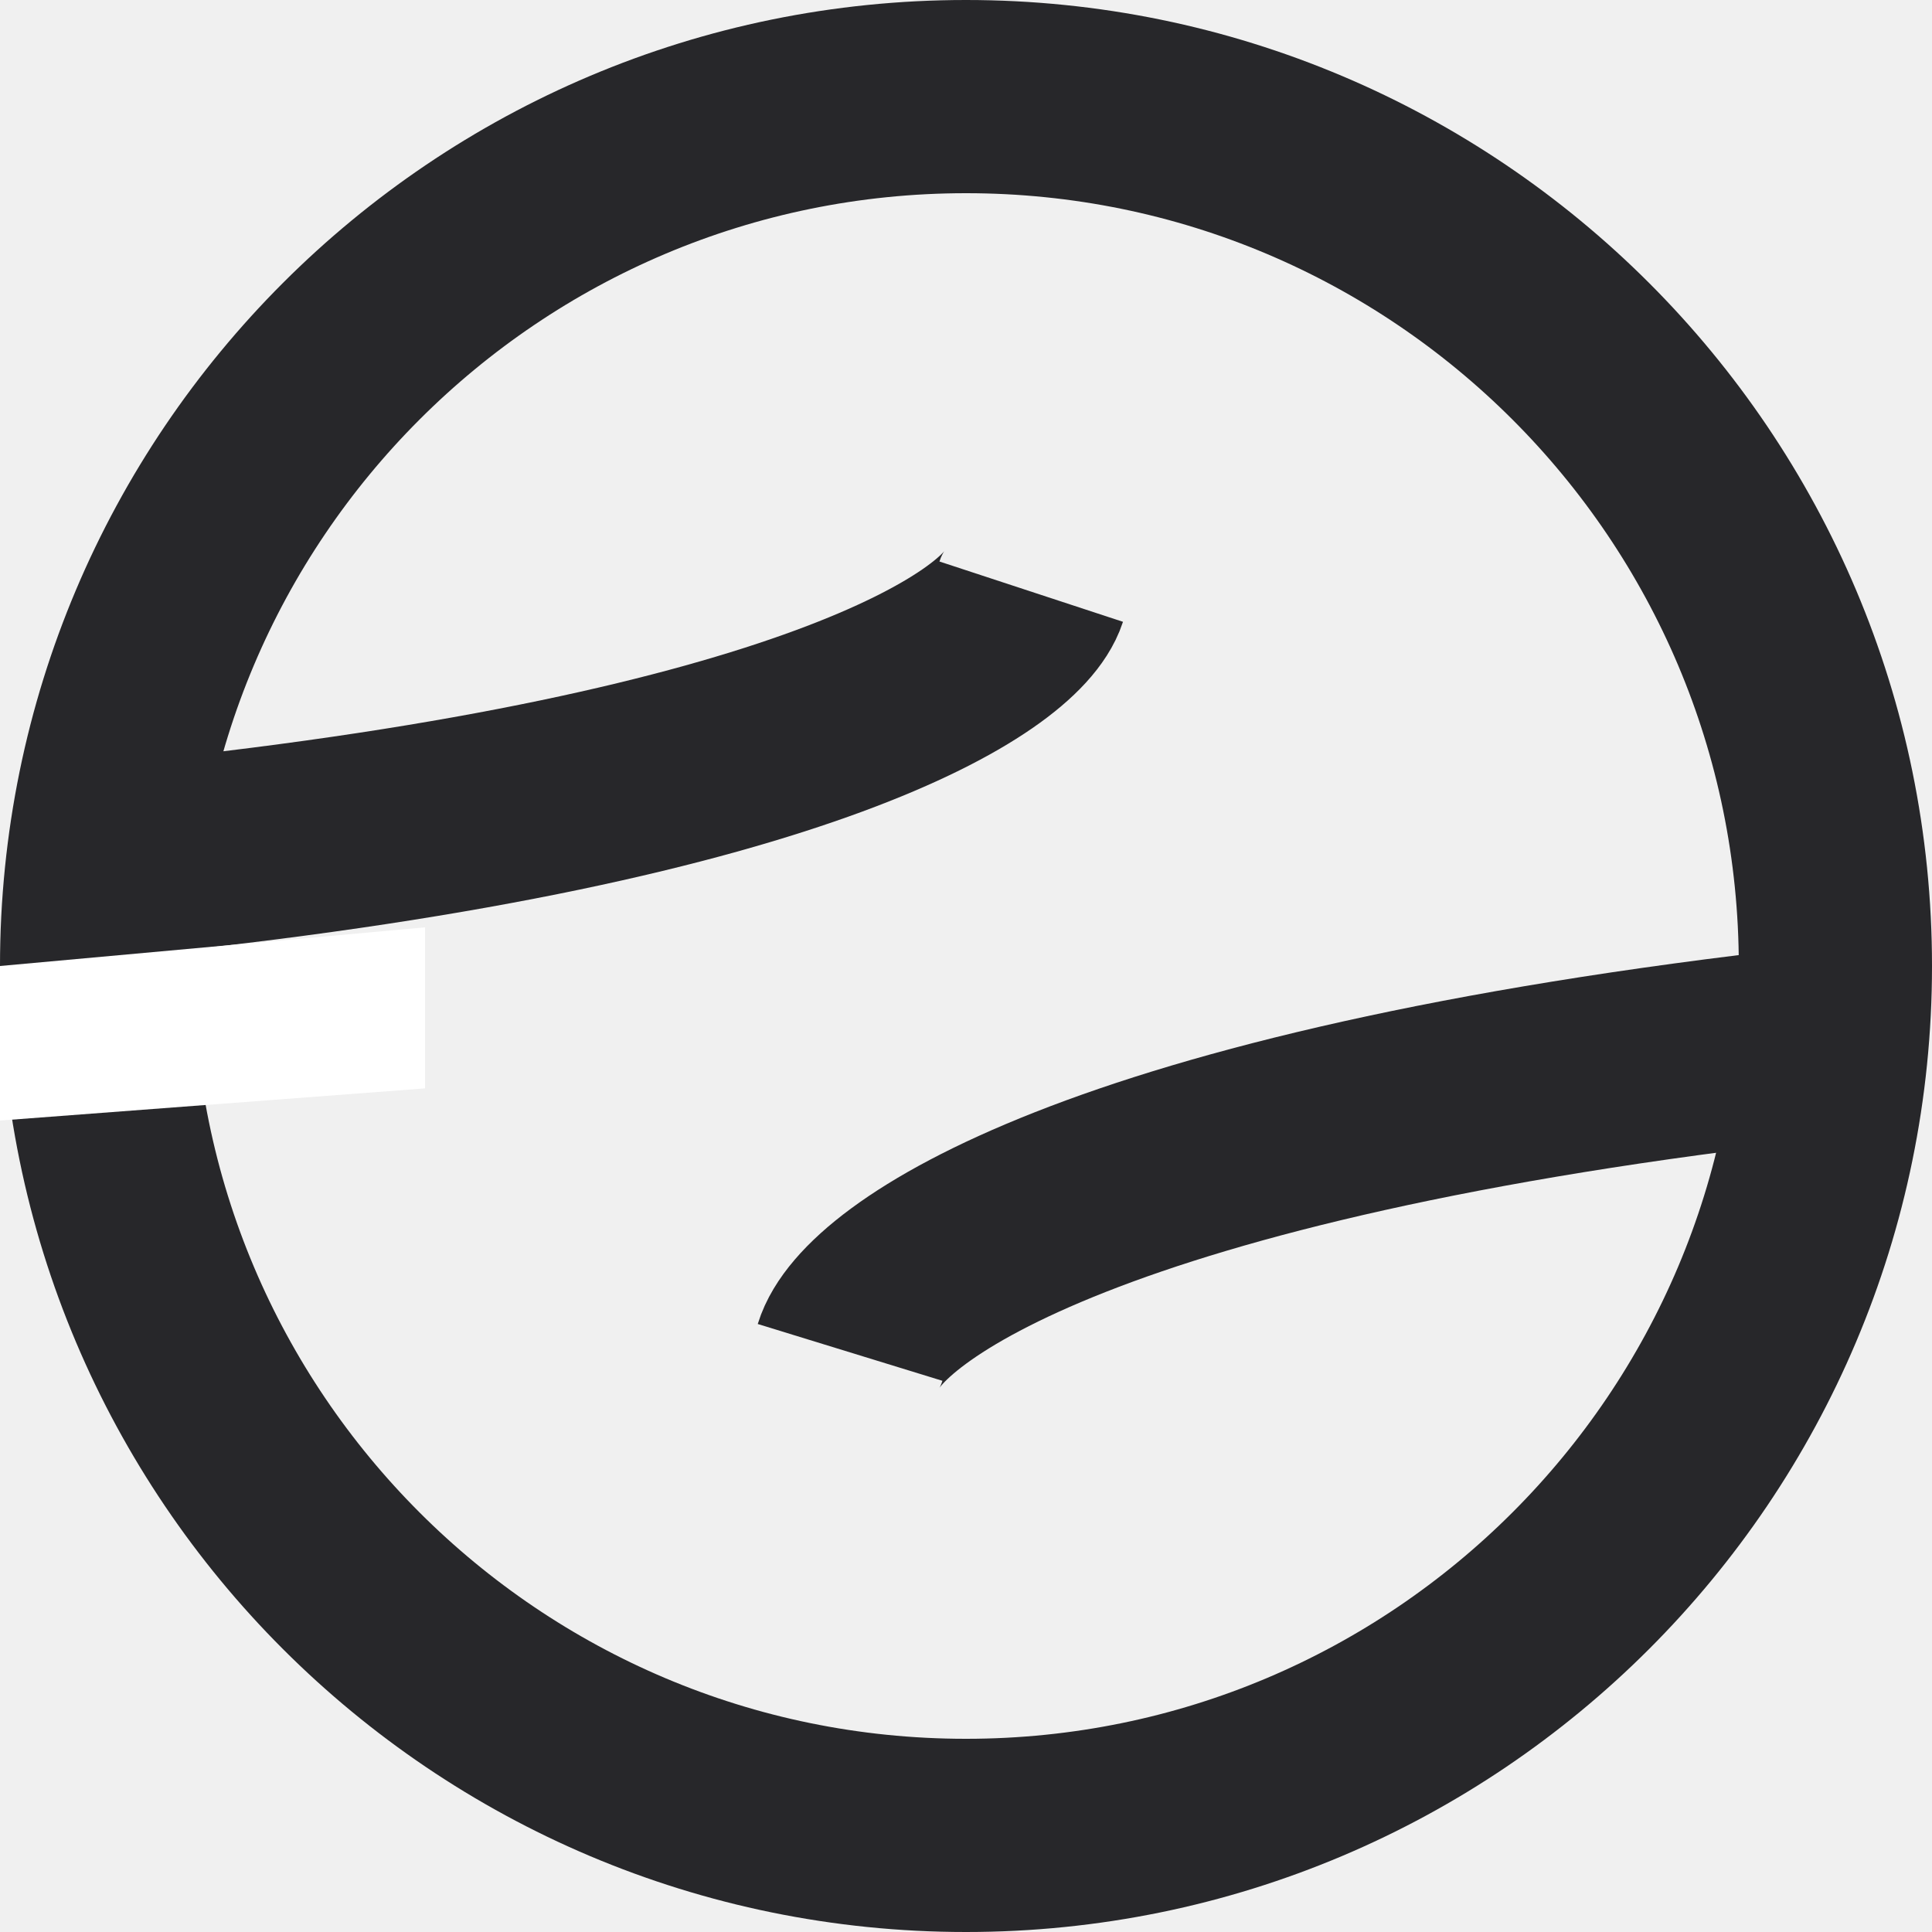
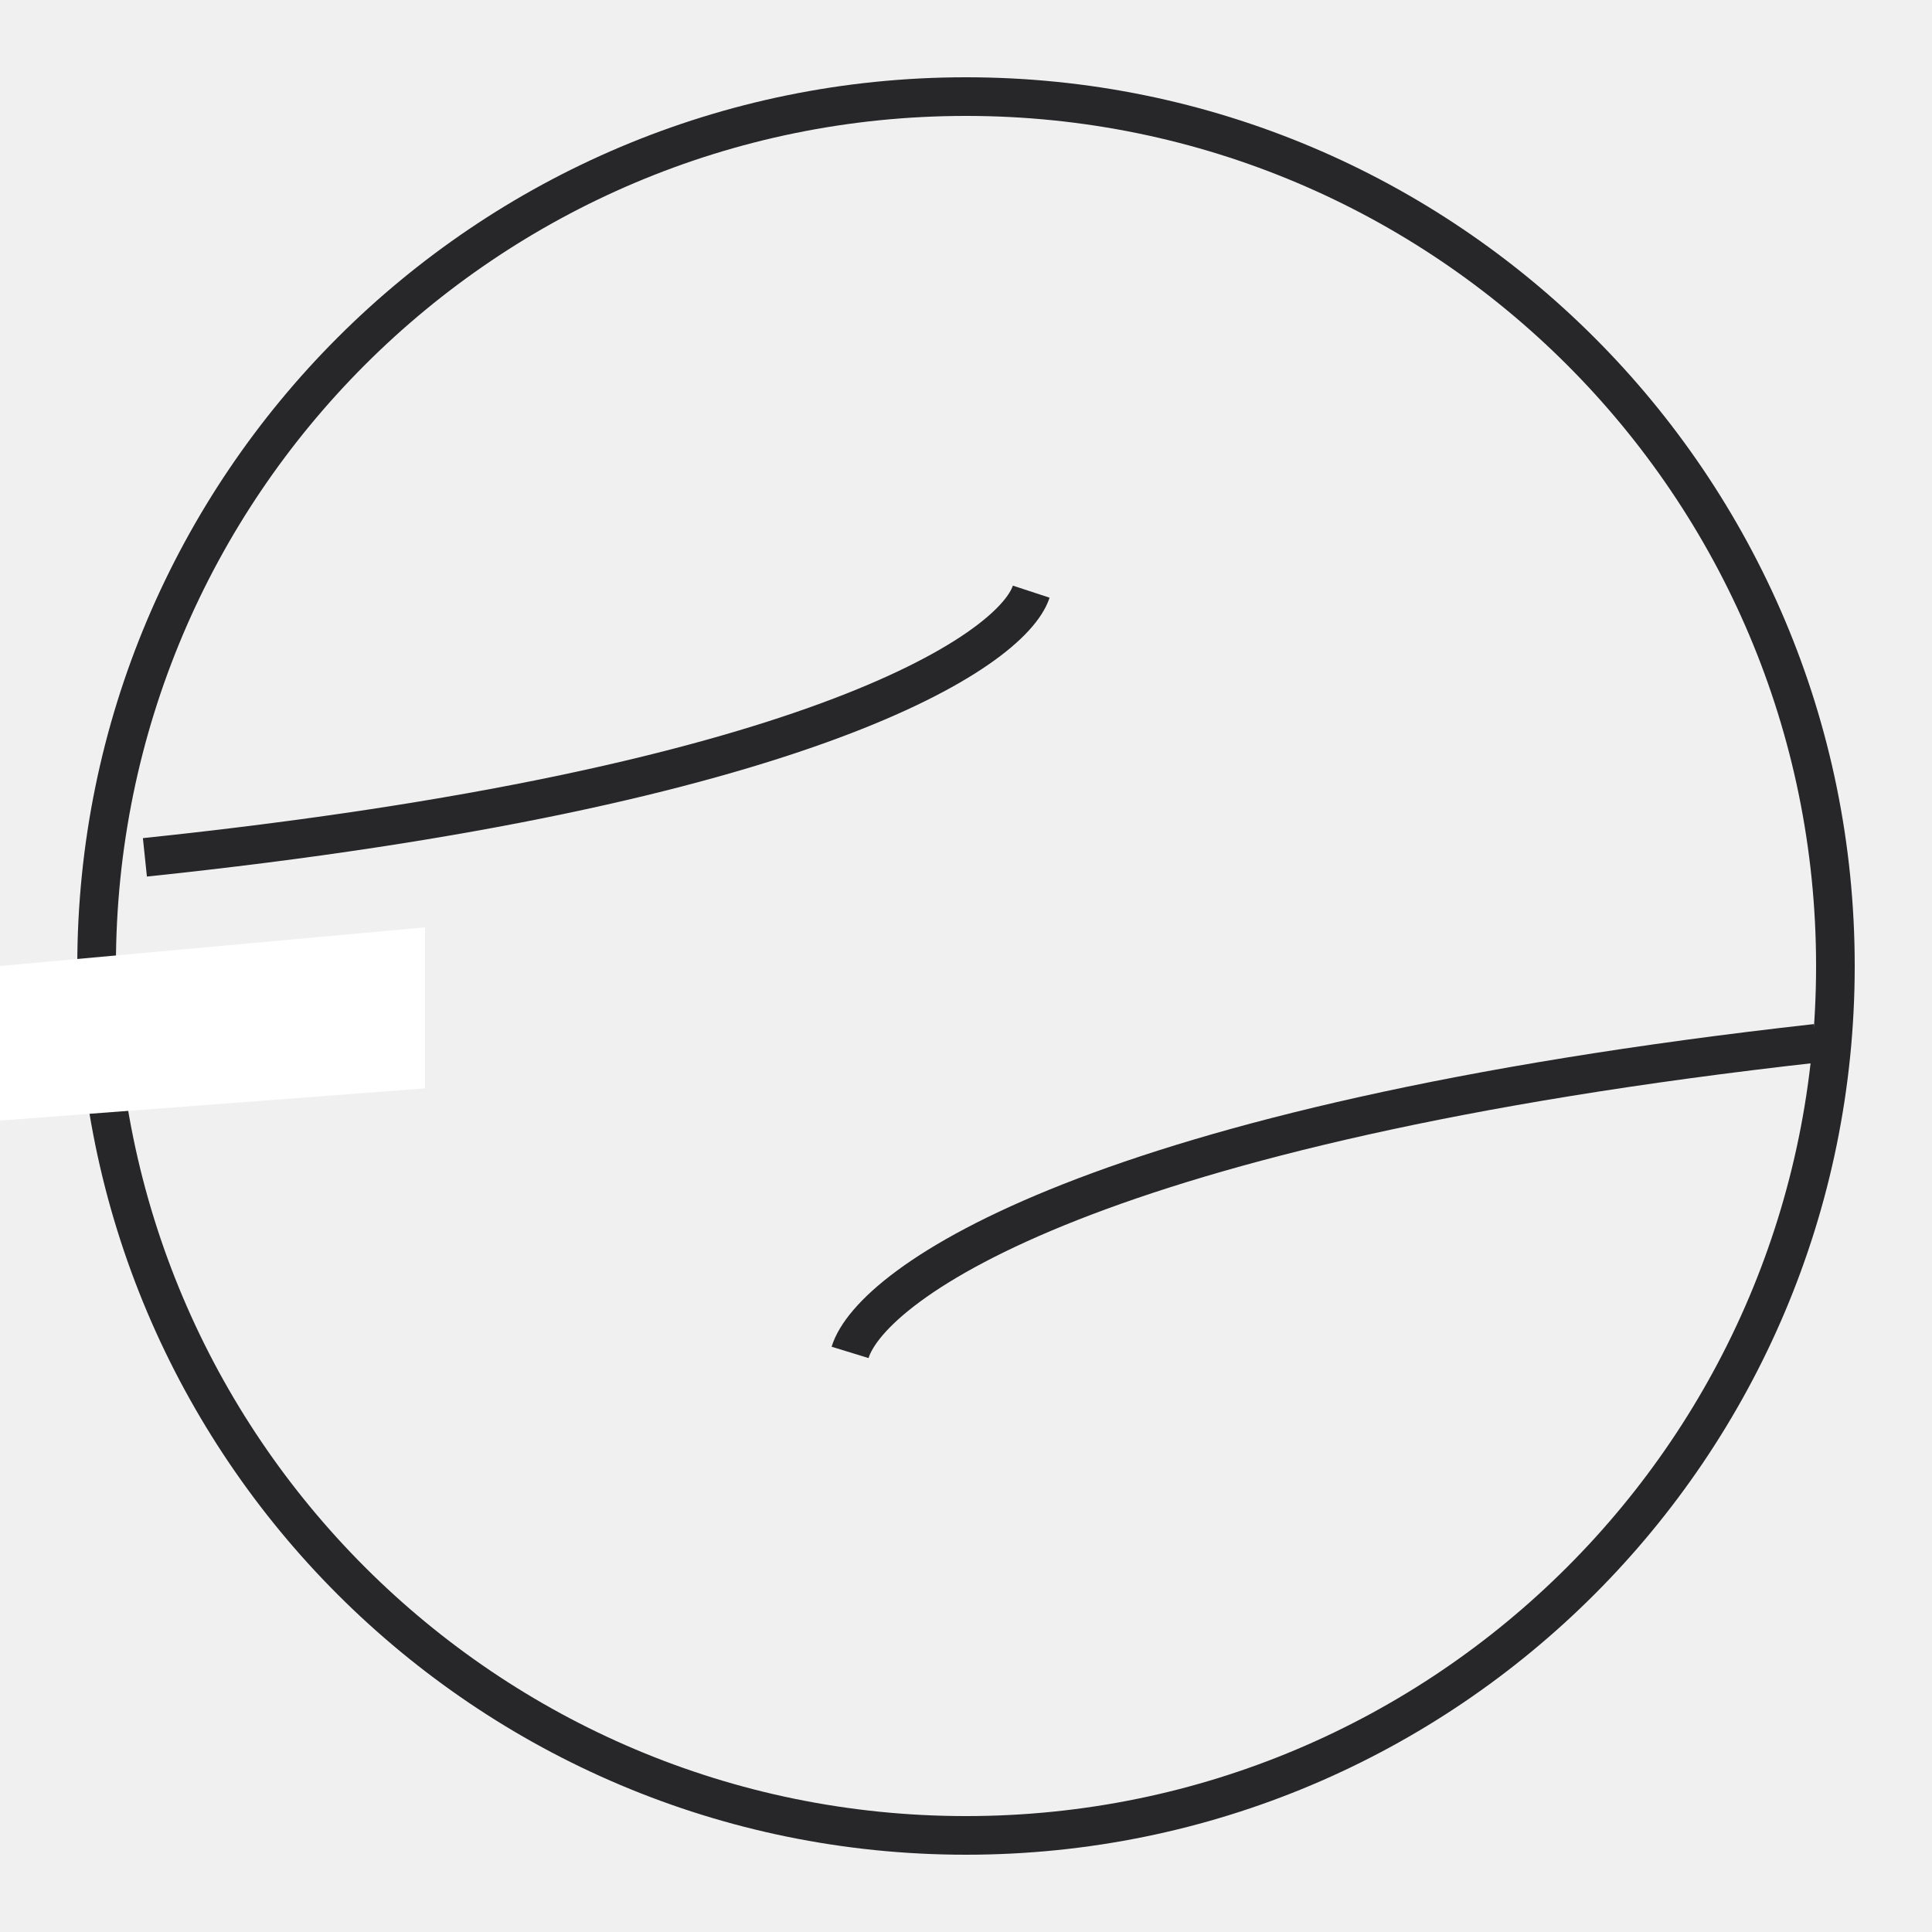
<svg xmlns="http://www.w3.org/2000/svg" width="50" height="50" viewBox="0 0 50 50" fill="none">
-   <circle cx="25" cy="25" r="22.5" fill-opacity="0.0" fill="#FFFFFF" stroke="#27272A" stroke-width="5" />
-   <path d="M3.75 22.188C20.882 20.396 26.18 16.858 26.688 15.312" stroke="#27272A" stroke-width="5" />
-   <path d="M47 27C28.327 29.085 22.553 33.202 22 35" stroke="#27272A" stroke-width="5" />
+   <circle cx="25" cy="25" r="22.5" fill-opacity="0.0" fill="#FFFFFF" stroke="#27272A" strokeWidth="5" />
+   <path d="M3.75 22.188C20.882 20.396 26.18 16.858 26.688 15.312" stroke="#27272A" strokeWidth="5" />
+   <path d="M47 27C28.327 29.085 22.553 33.202 22 35" stroke="#27272A" strokeWidth="5" />
  <path d="M0 25L11 24V28.167L0 29V25Z" fill="#FFFFFF" />
</svg>
